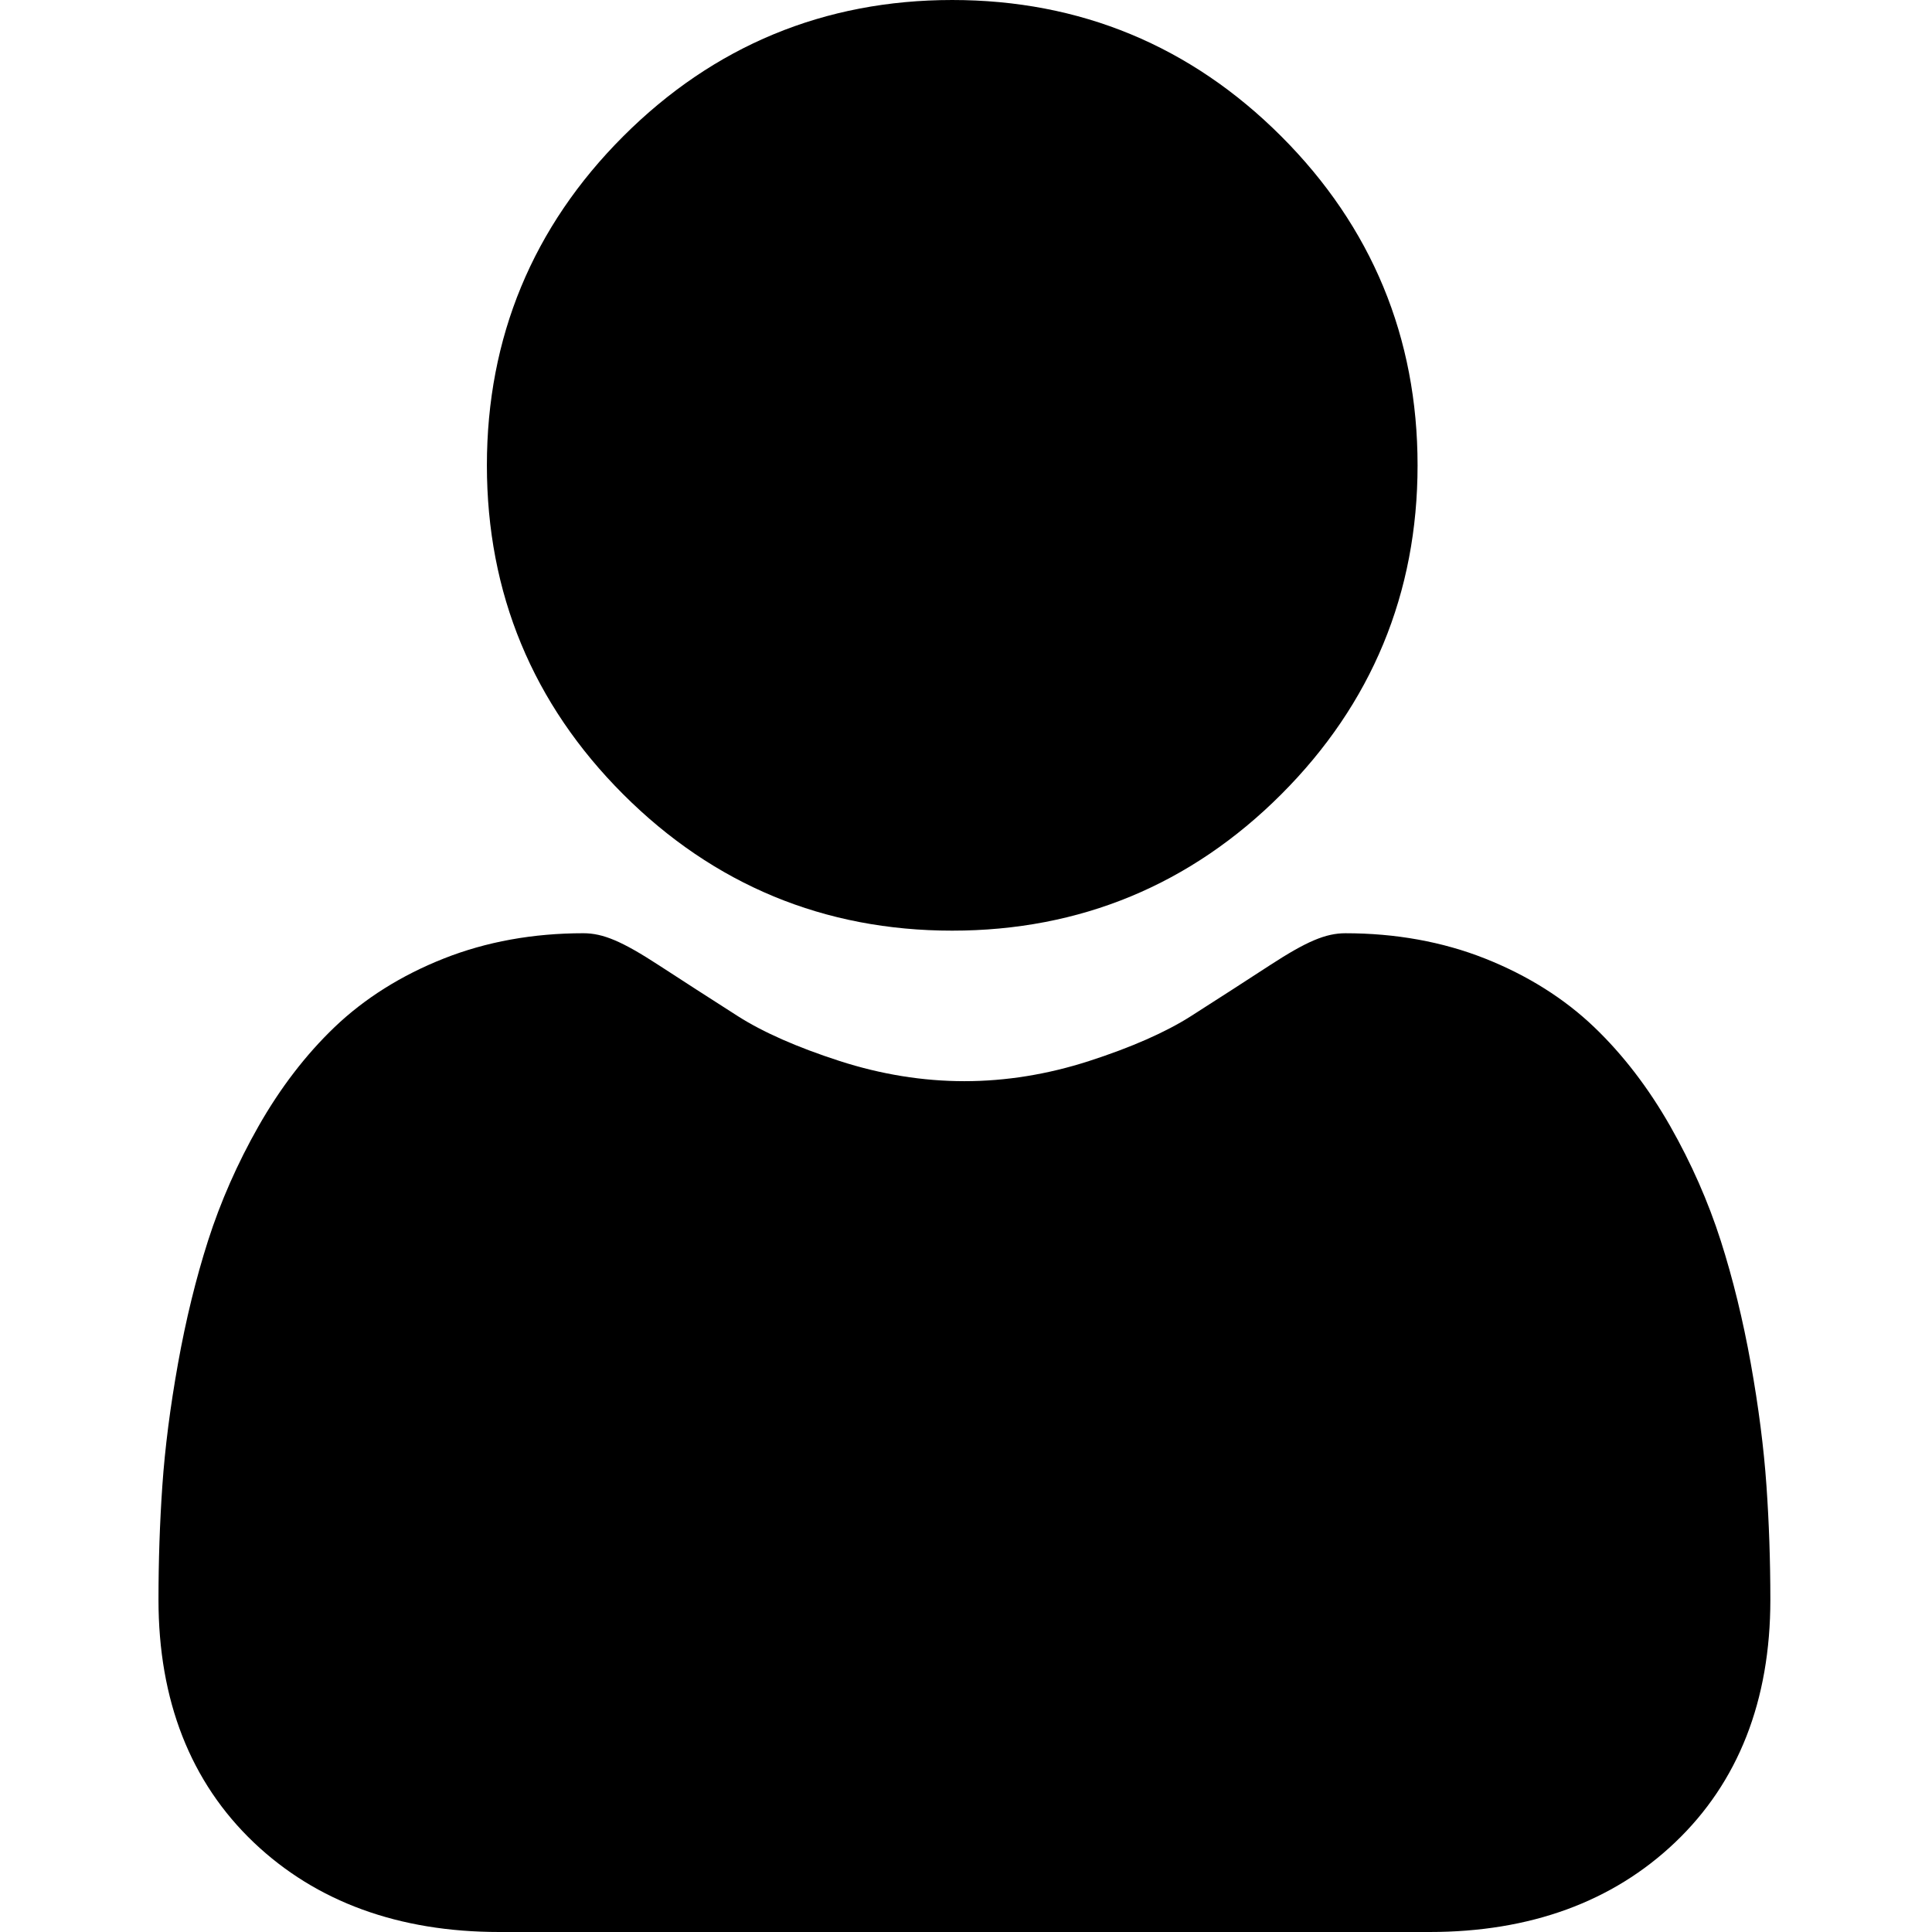
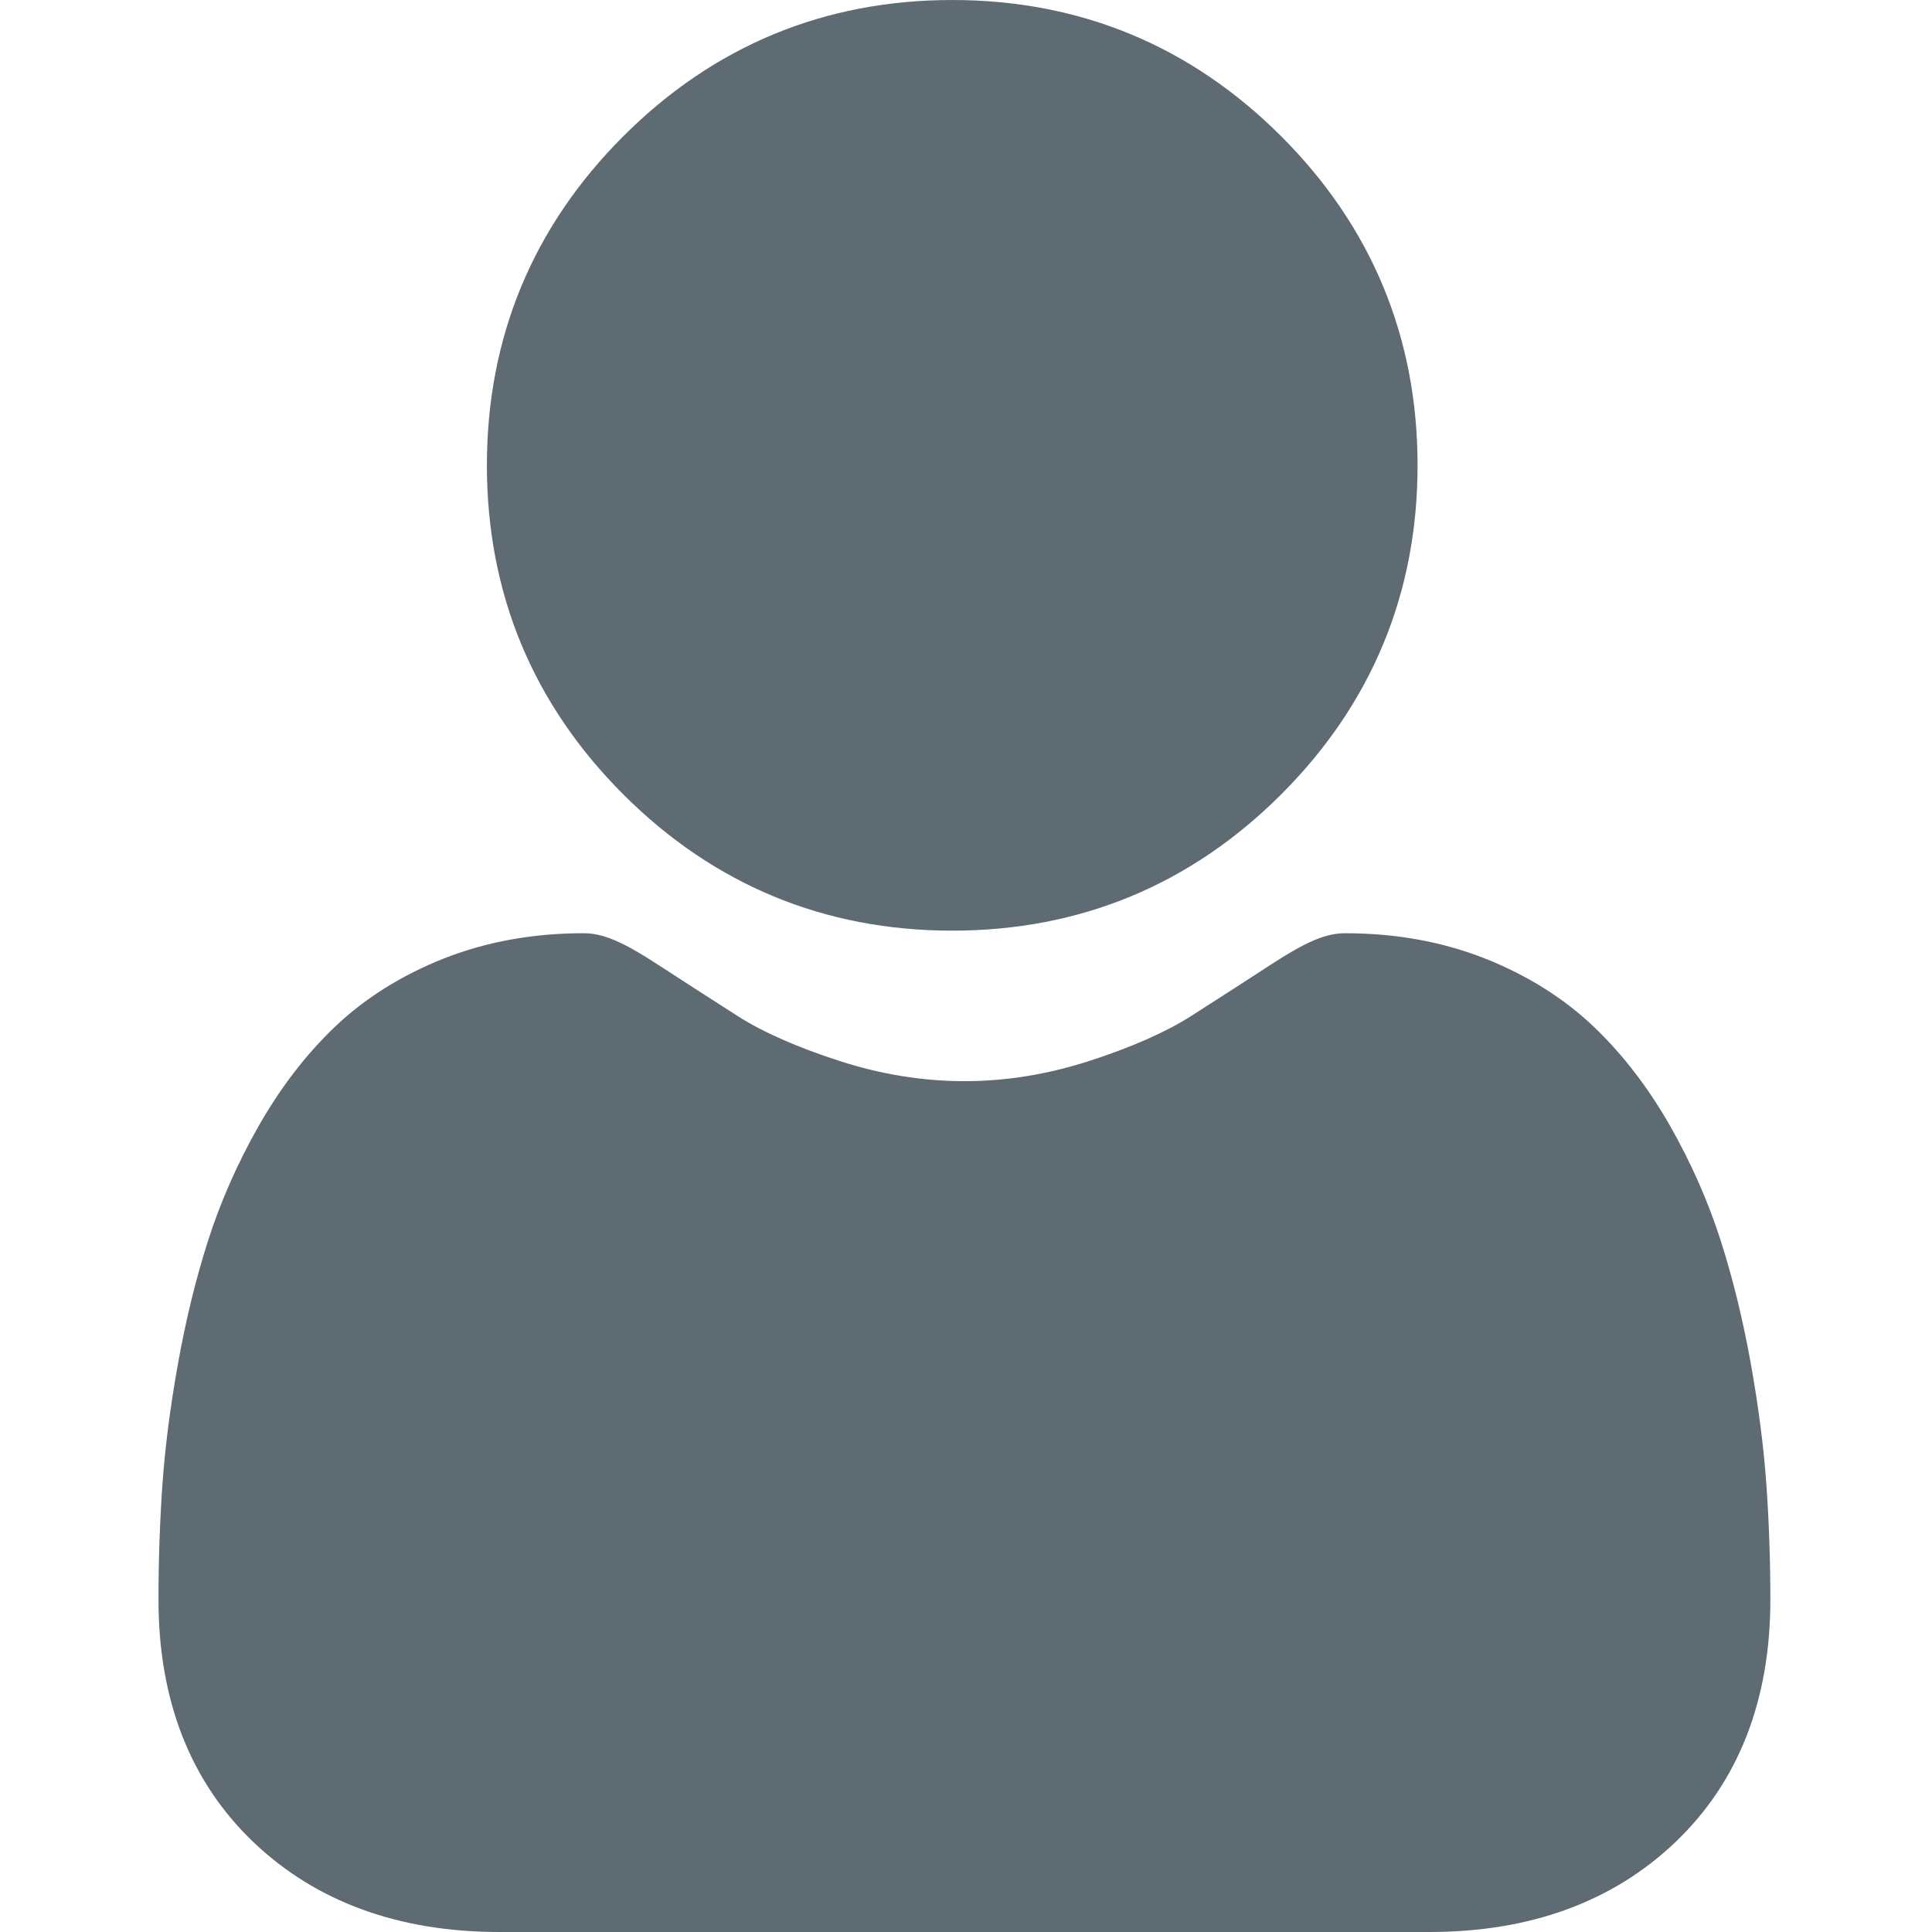
- <svg xmlns="http://www.w3.org/2000/svg" viewBox="-42 0 512 512.002">
+ <svg xmlns="http://www.w3.org/2000/svg" fill="#5f6b73" viewBox="-42 0 512 512.002">
  <path d="m210.352 246.633c33.883 0 63.223-12.152 87.195-36.129 23.973-23.973 36.125-53.305 36.125-87.191 0-33.875-12.152-63.211-36.129-87.191-23.977-23.969-53.312-36.121-87.191-36.121-33.887 0-63.219 12.152-87.191 36.125s-36.129 53.309-36.129 87.188c0 33.887 12.156 63.223 36.133 87.195 23.977 23.969 53.312 36.125 87.188 36.125zm0 0" />
  <path d="m426.129 393.703c-.691-9.977-2.09-20.859-4.148-32.352-2.078-11.578-4.754-22.523-7.957-32.527-3.309-10.34-7.809-20.551-13.371-30.336-5.773-10.156-12.555-19-20.164-26.277-7.957-7.613-17.699-13.734-28.965-18.199-11.227-4.441-23.668-6.691-36.977-6.691-5.227 0-10.281 2.145-20.043 8.5-6.008 3.918-13.035 8.449-20.879 13.461-6.707 4.273-15.793 8.277-27.016 11.902-10.949 3.543-22.066 5.34-33.039 5.34-10.973 0-22.086-1.797-33.047-5.34-11.211-3.621-20.297-7.625-26.996-11.898-7.77-4.965-14.801-9.496-20.898-13.469-9.75-6.355-14.809-8.5-20.035-8.5-13.312 0-25.75 2.254-36.973 6.699-11.258 4.457-21.004 10.578-28.969 18.199-7.605 7.281-14.391 16.121-20.156 26.273-5.559 9.785-10.059 19.992-13.371 30.34-3.199 10.004-5.875 20.945-7.953 32.523-2.059 11.477-3.457 22.363-4.148 32.363-.68 9.797-1.023 19.965-1.023 30.234 0 26.727 8.496 48.363 25.25 64.32 16.547 15.746 38.441 23.734 65.066 23.734h246.531c26.625 0 48.512-7.984 65.062-23.734 16.758-15.945 25.254-37.586 25.254-64.324-.004-10.316-.352-20.492-1.035-30.242zm0 0" />
</svg>
